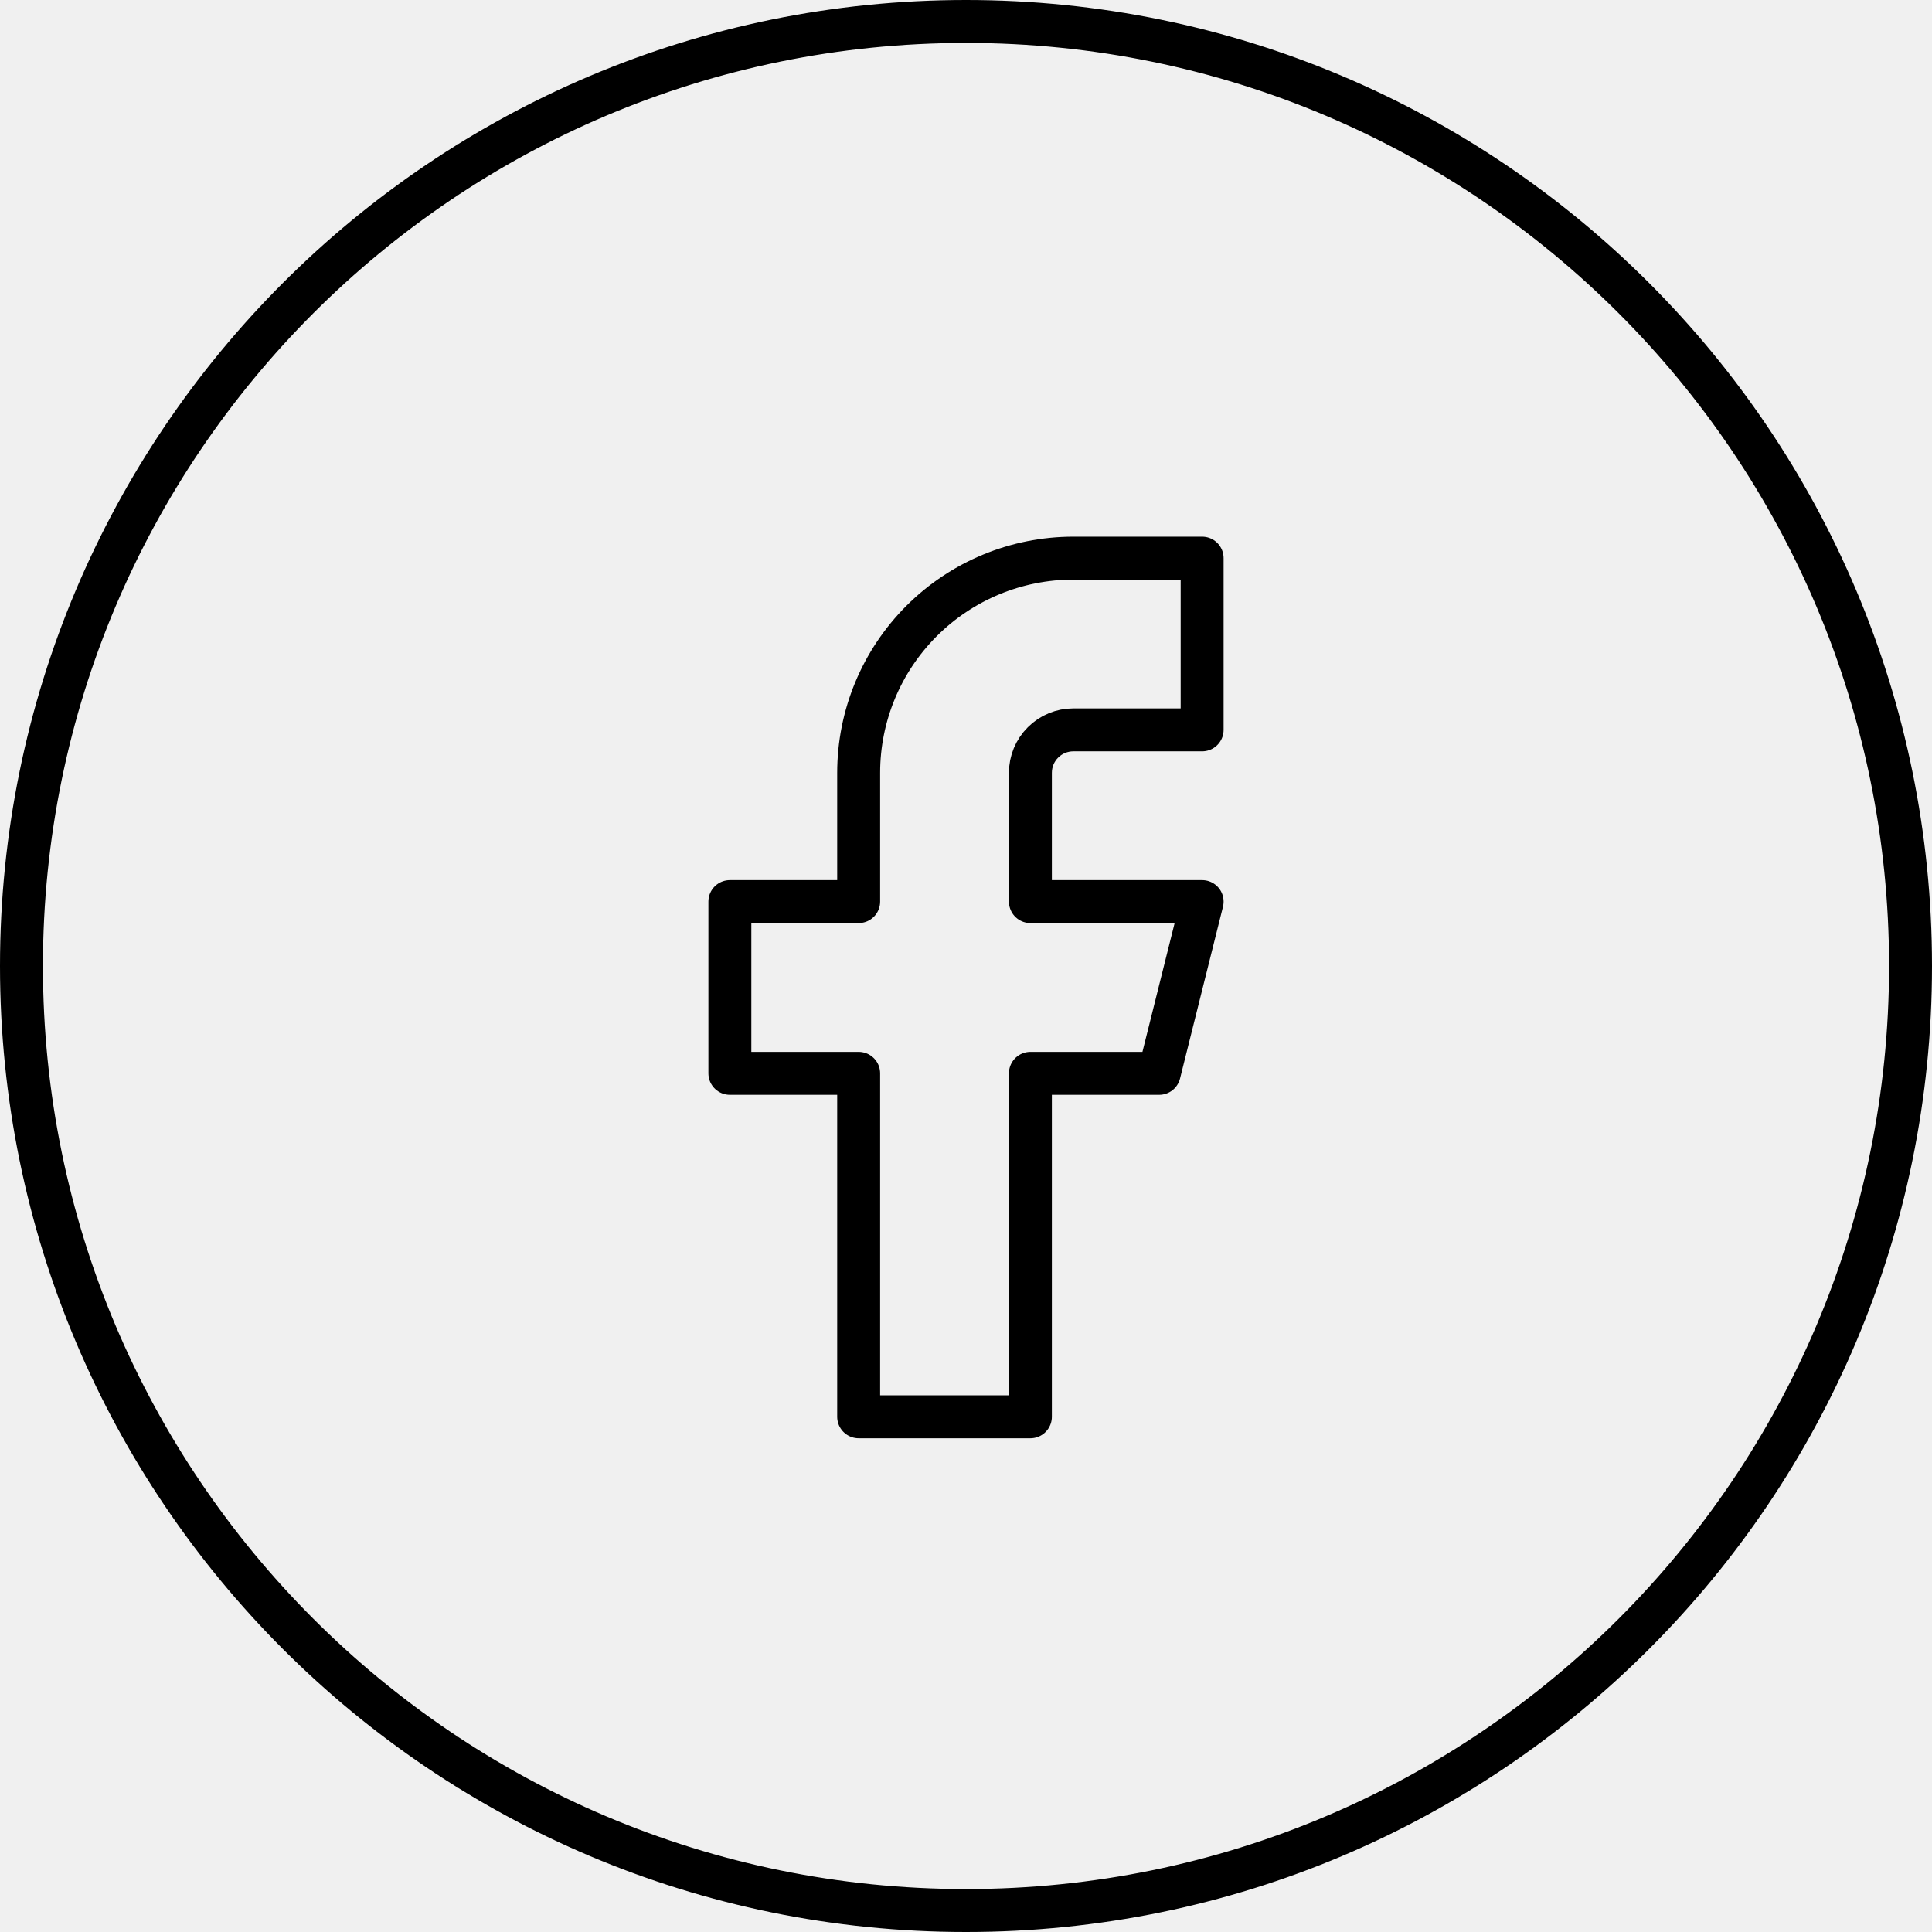
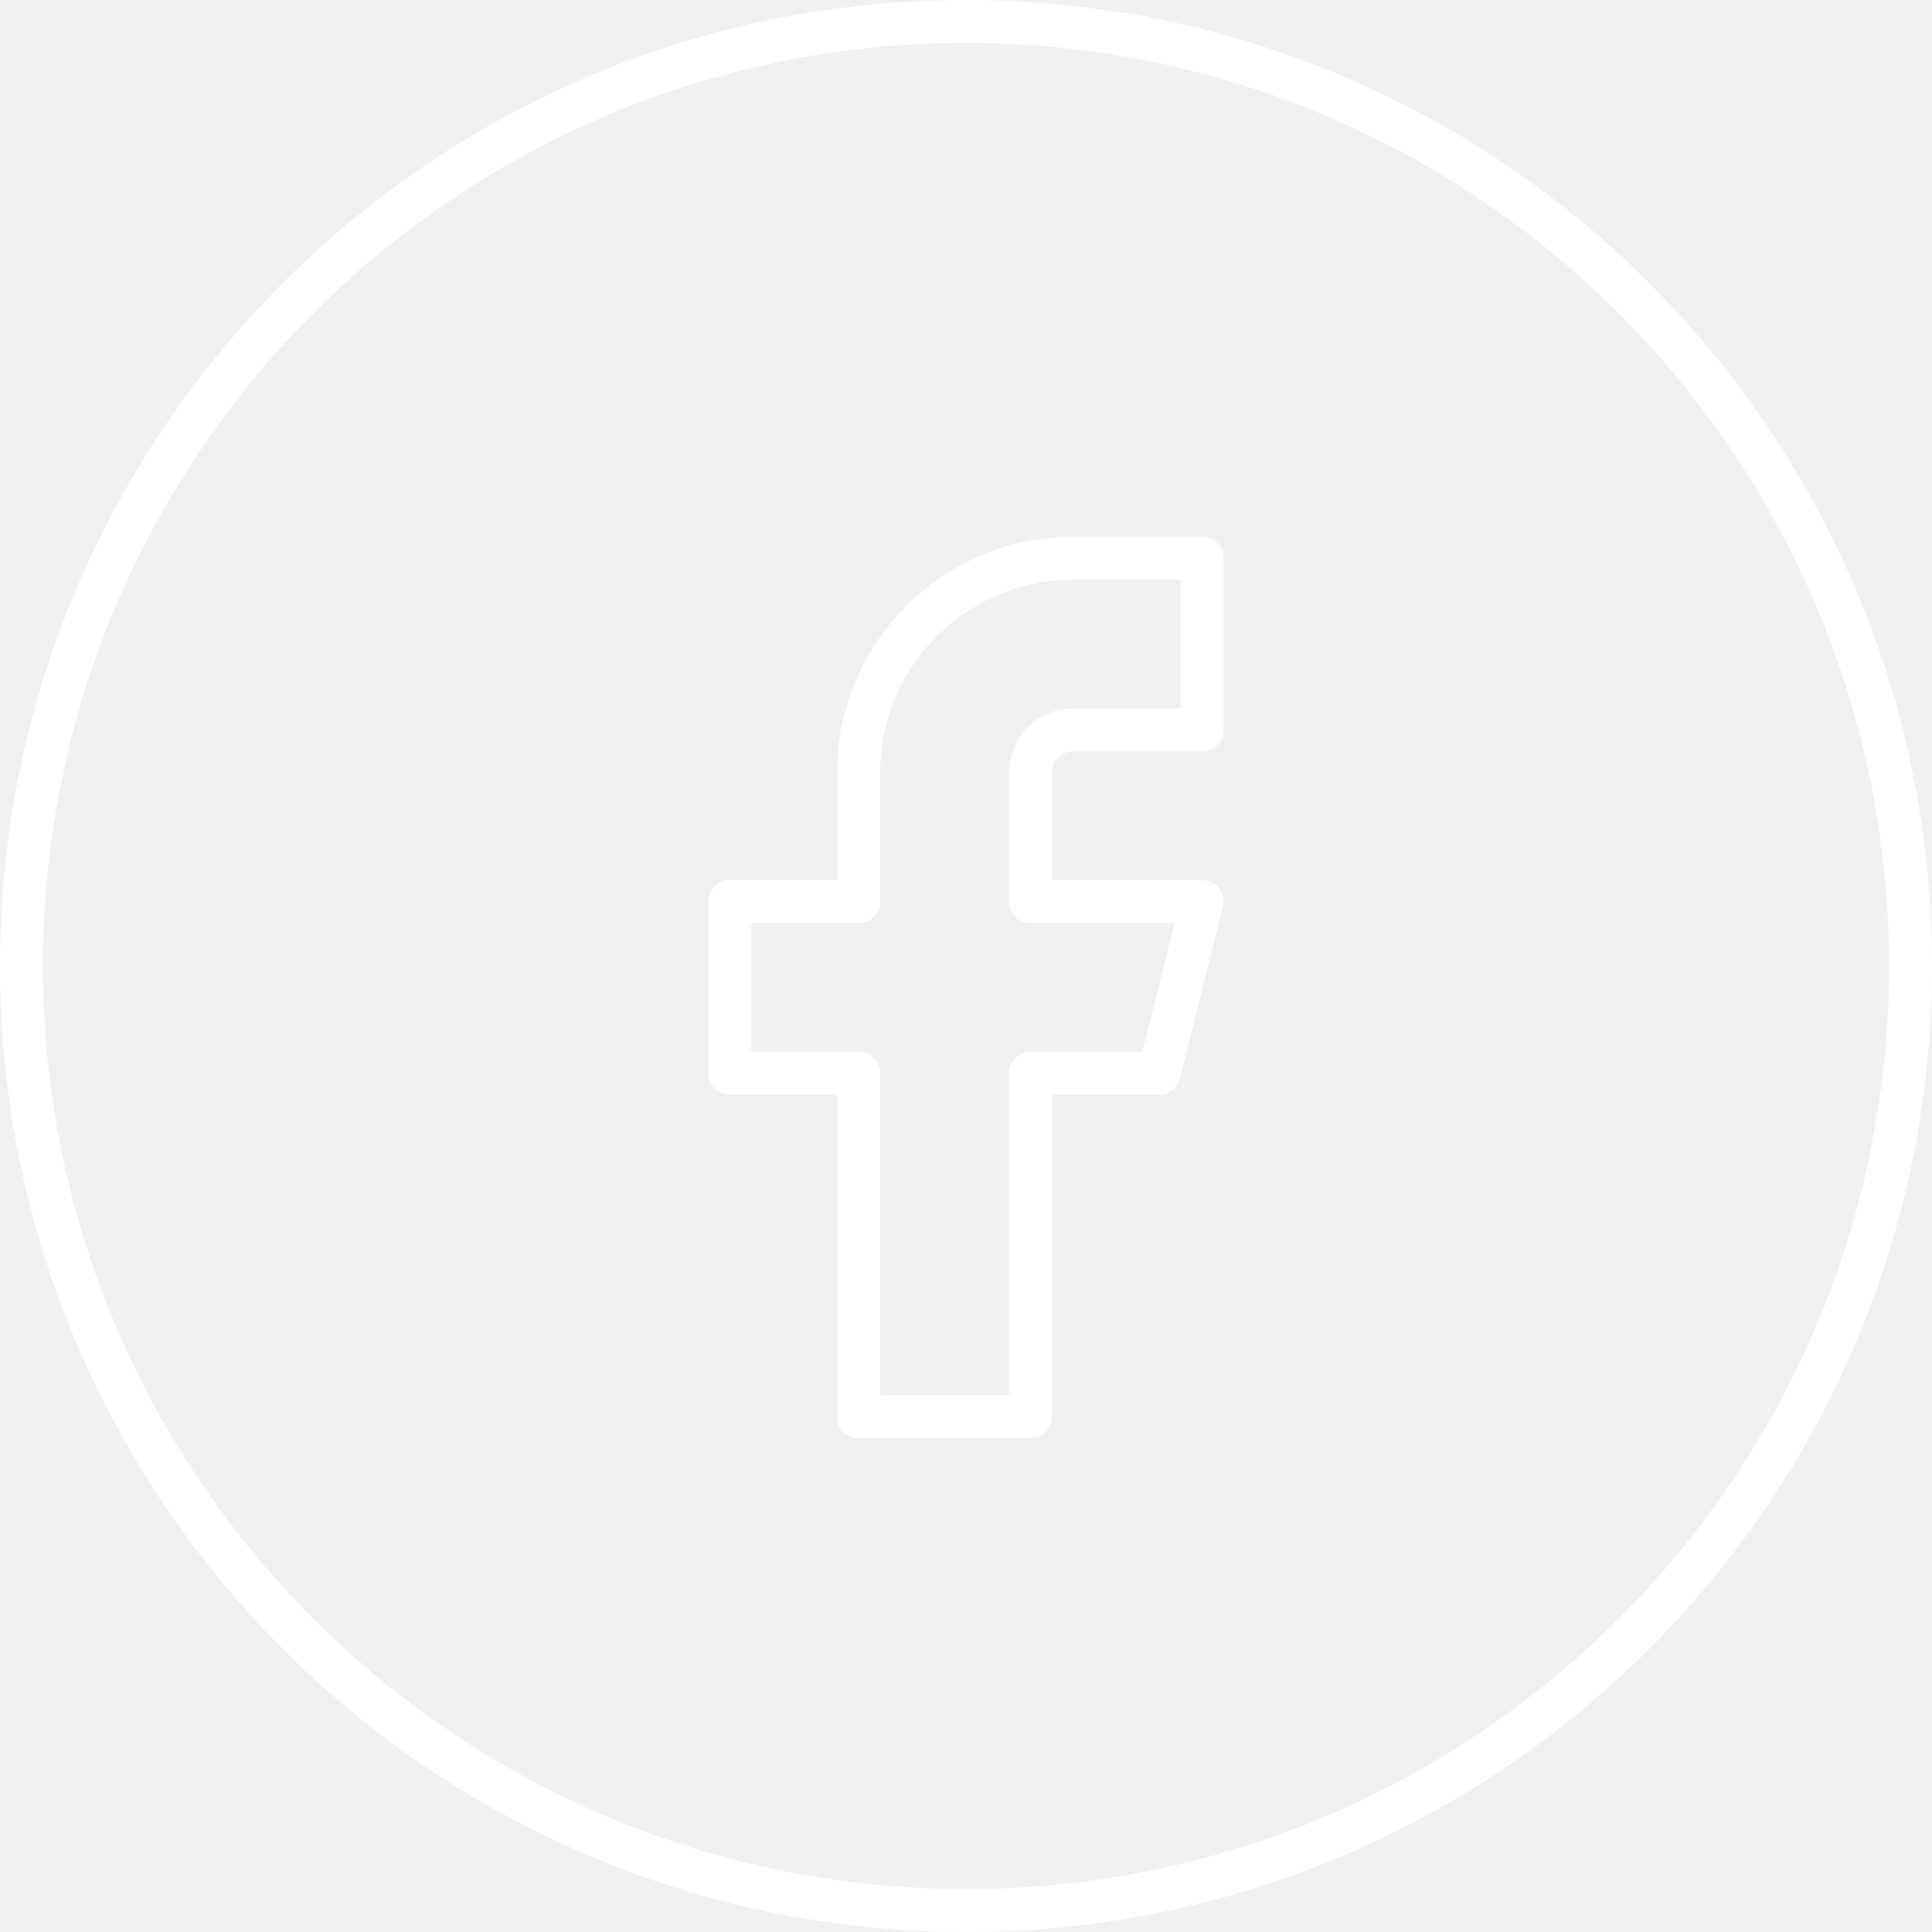
<svg xmlns="http://www.w3.org/2000/svg" width="45" height="45" viewBox="0 0 45 45" fill="none">
-   <circle cx="22.5" cy="22.5" r="22" stroke="currentColor" />
-   <path d="M28 13H25C23.674 13 22.402 13.527 21.465 14.464C20.527 15.402 20 16.674 20 18V21H17V25H20V33H24V25H27L28 21H24V18C24 17.735 24.105 17.48 24.293 17.293C24.48 17.105 24.735 17 25 17H28V13Z" stroke="currentColor" stroke-linecap="round" stroke-linejoin="round" />
+   <circle cx="22.5" cy="22.5" r="22" stroke="white" />
+   <path d="M28 13H25C23.674 13 22.402 13.527 21.465 14.464C20.527 15.402 20 16.674 20 18V21H17V25H20V33H24V25H27L28 21H24V18C24 17.735 24.105 17.48 24.293 17.293C24.48 17.105 24.735 17 25 17H28V13Z" stroke="white" stroke-linecap="round" stroke-linejoin="round" />
</svg>
